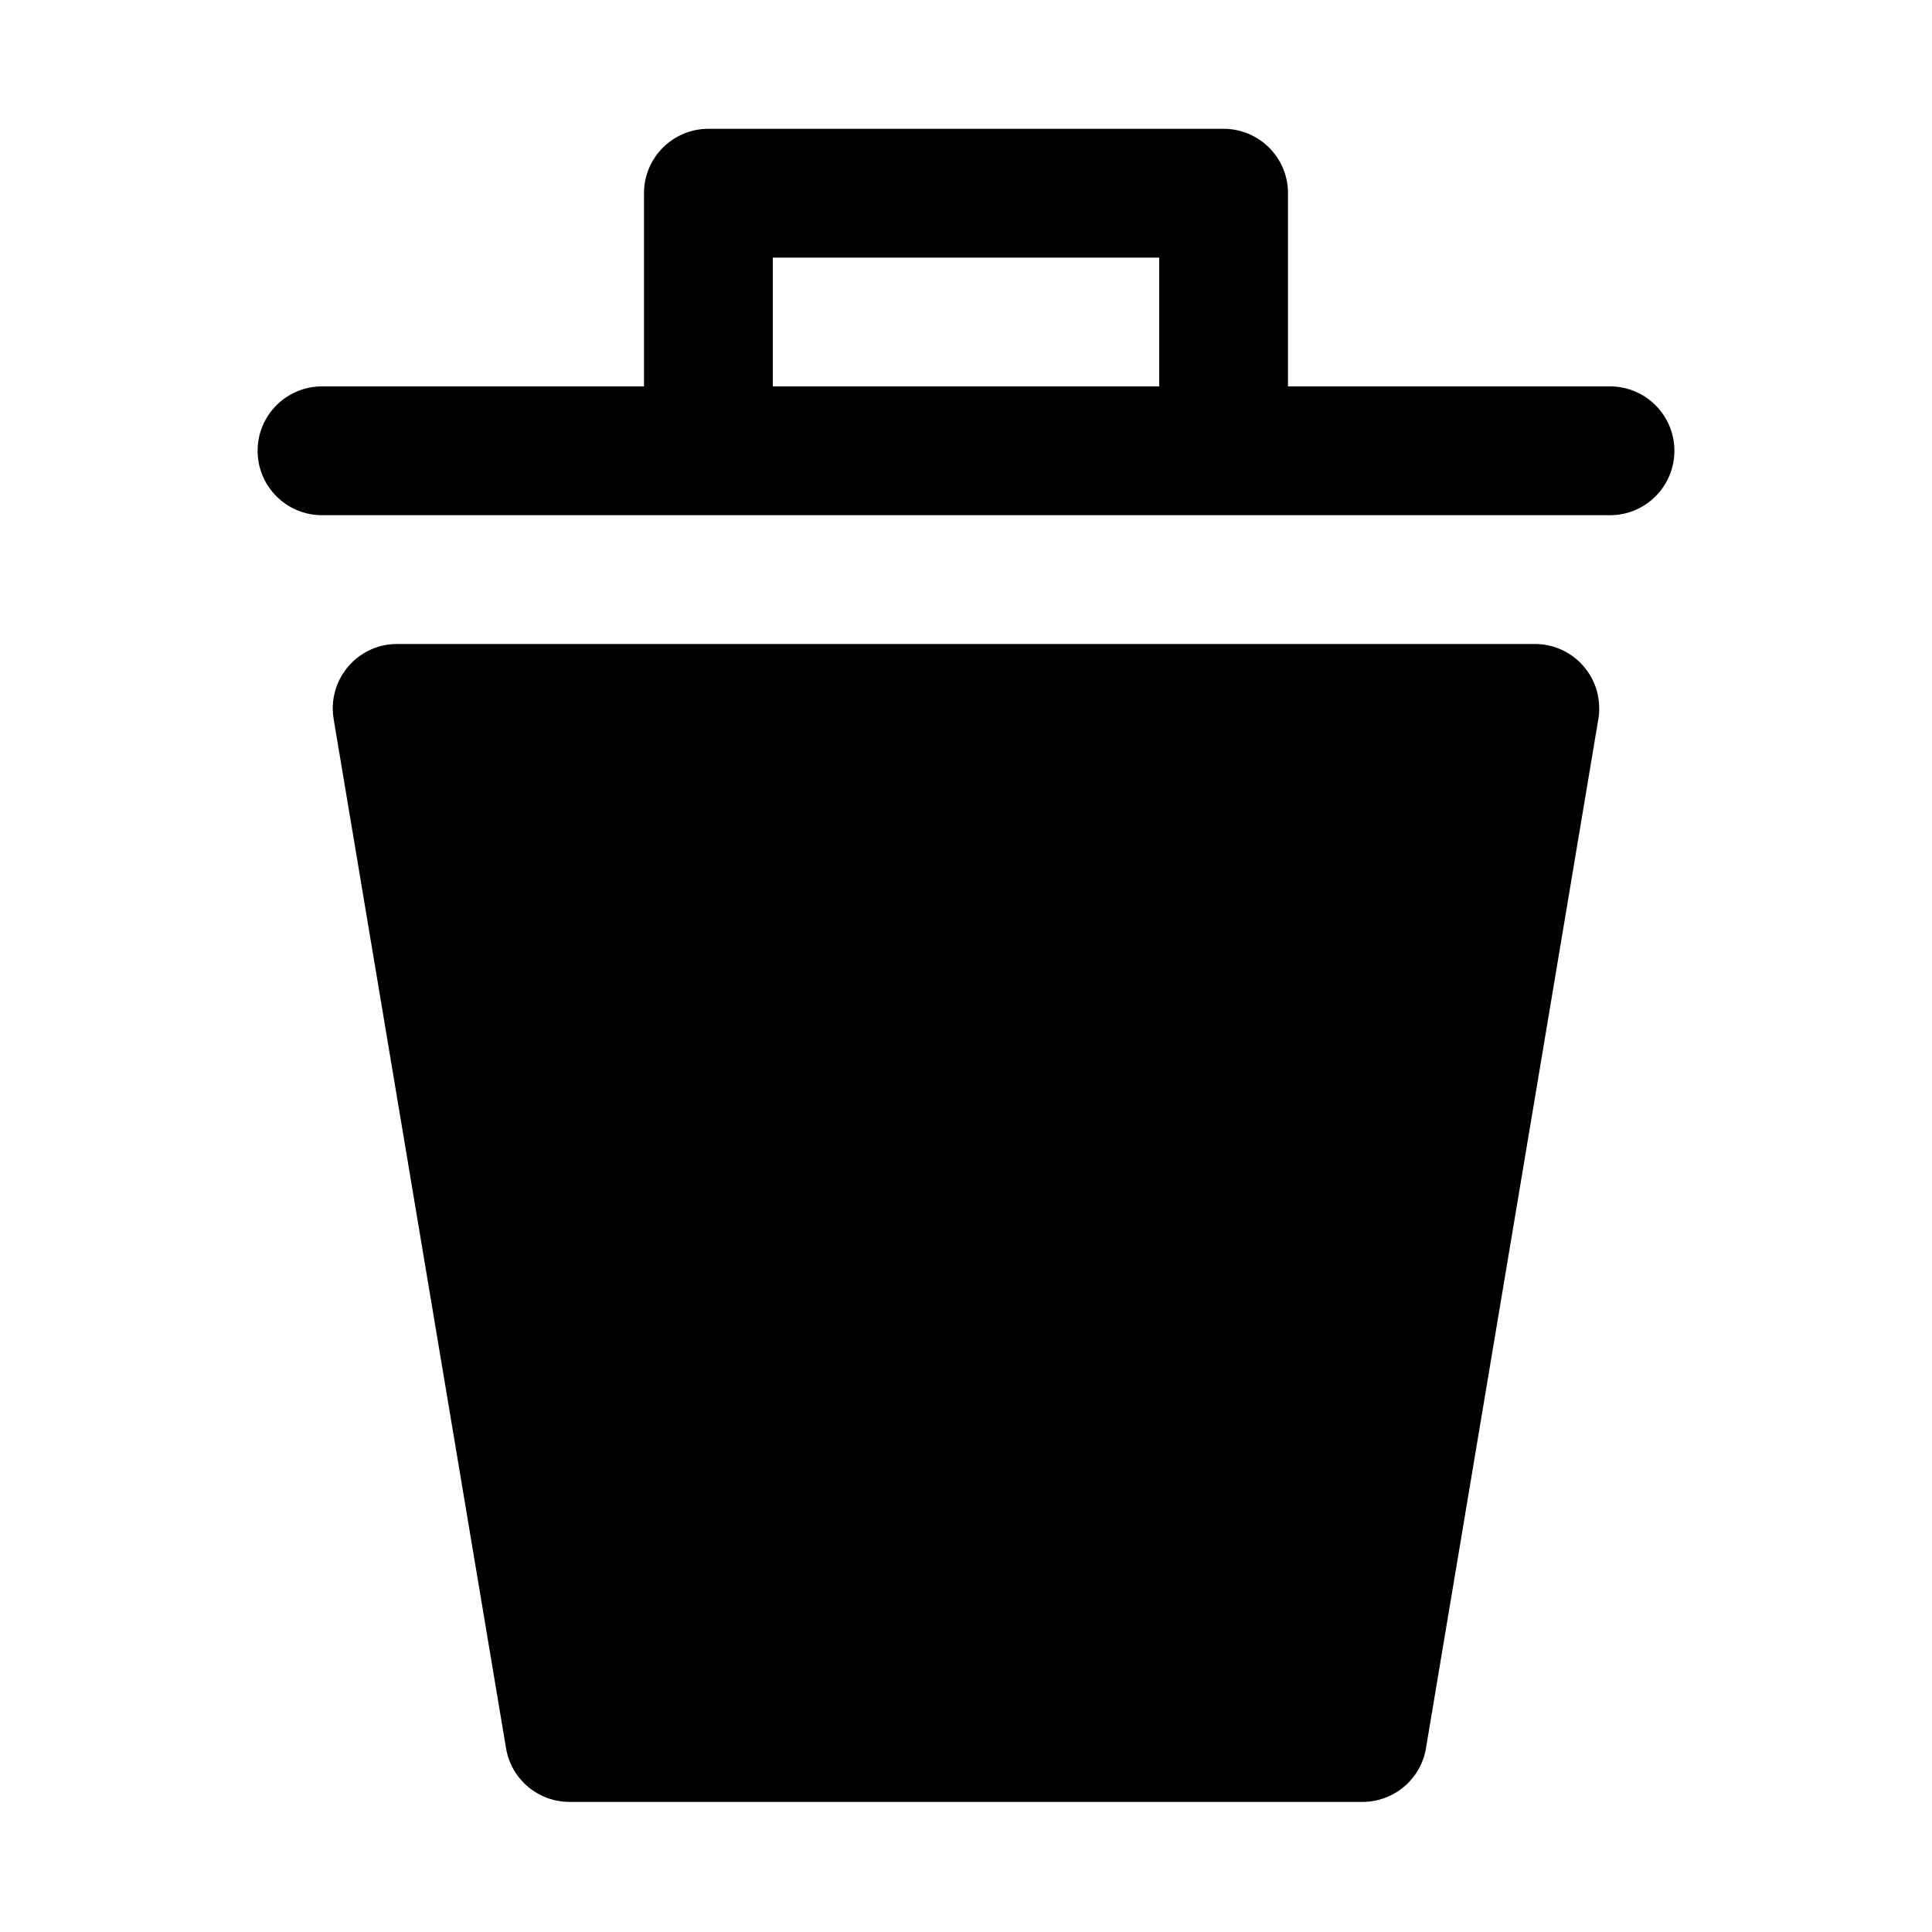
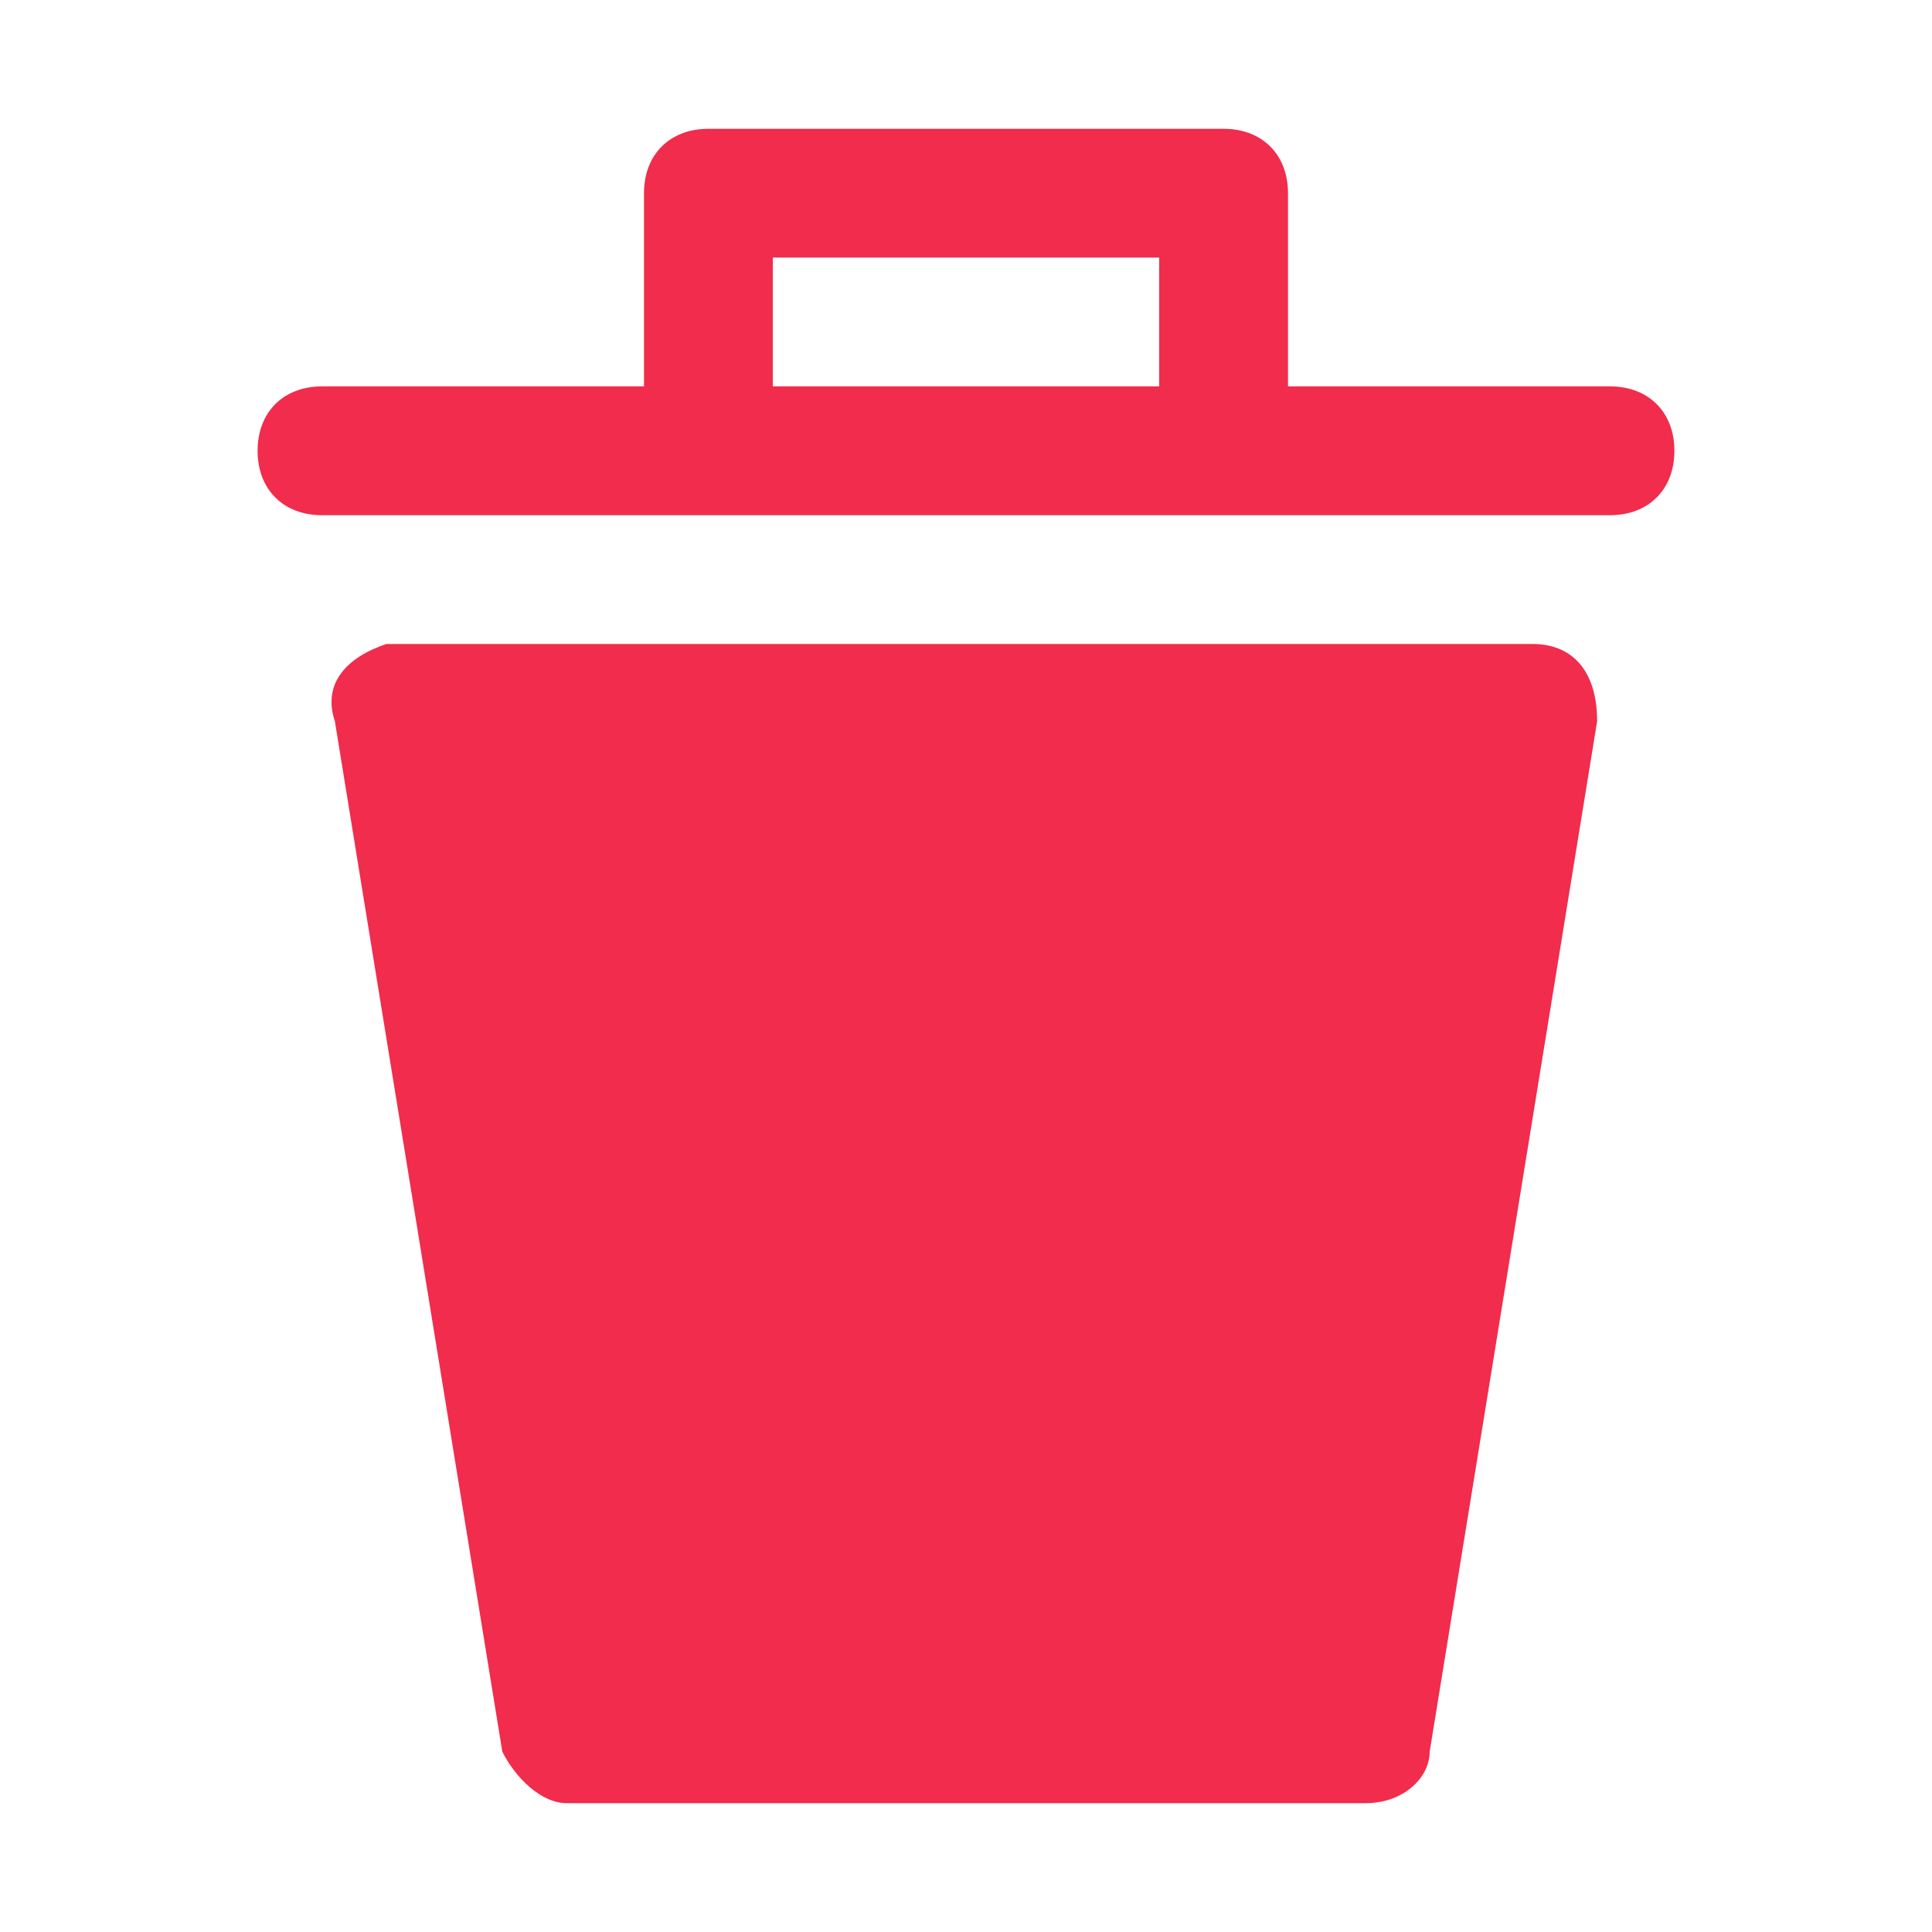
- <svg xmlns="http://www.w3.org/2000/svg" version="1.1" id="waste-basket-15" width="15px" height="15px" viewBox="0 0 15 15">
-   <path d="M12.41,5.58l-1.34,8c-0.043,0.237-0.249,0.409-0.49,0.41H4.42c-0.241-0.001-0.447-0.173-0.49-0.41l-1.34-8  C2.546,5.307,2.731,5.051,3.003,5.006C3.029,5.002,3.054,5,3.08,5h8.83c0.276-0.004,0.503,0.217,0.506,0.493  C12.417,5.522,12.415,5.551,12.41,5.58z M13,3.5C13,3.776,12.776,4,12.5,4h-10C2.224,4,2,3.776,2,3.5S2.224,3,2.5,3H5V1.5  C5,1.224,5.224,1,5.5,1h4C9.776,1,10,1.224,10,1.5V3h2.5C12.776,3,13,3.224,13,3.5z M9,3V2H6v1H9z" />
+ <svg xmlns="http://www.w3.org/2000/svg" version="1.1" id="waste-basket-15" x="0px" y="0px" viewBox="0 0 15 15" style="enable-background:new 0 0 15 15;" xml:space="preserve">
+   <style type="text/css">
+ 	.st0{fill:#F12C4C;}
+ </style>
+   <path class="st0" d="M12.4,5.6l-1.3,8c0,0.2-0.2,0.4-0.5,0.4H4.4c-0.2,0-0.4-0.2-0.5-0.4l-1.3-8C2.5,5.3,2.7,5.1,3,5  c0,0,0.1,0,0.1,0h8.8C12.2,5,12.4,5.2,12.4,5.6C12.4,5.5,12.4,5.6,12.4,5.6z M13,3.5C13,3.8,12.8,4,12.5,4h-10C2.2,4,2,3.8,2,3.5  S2.2,3,2.5,3H5V1.5C5,1.2,5.2,1,5.5,1h4C9.8,1,10,1.2,10,1.5V3h2.5C12.8,3,13,3.2,13,3.5z M9,3V2H6v1H9z" />
</svg>
